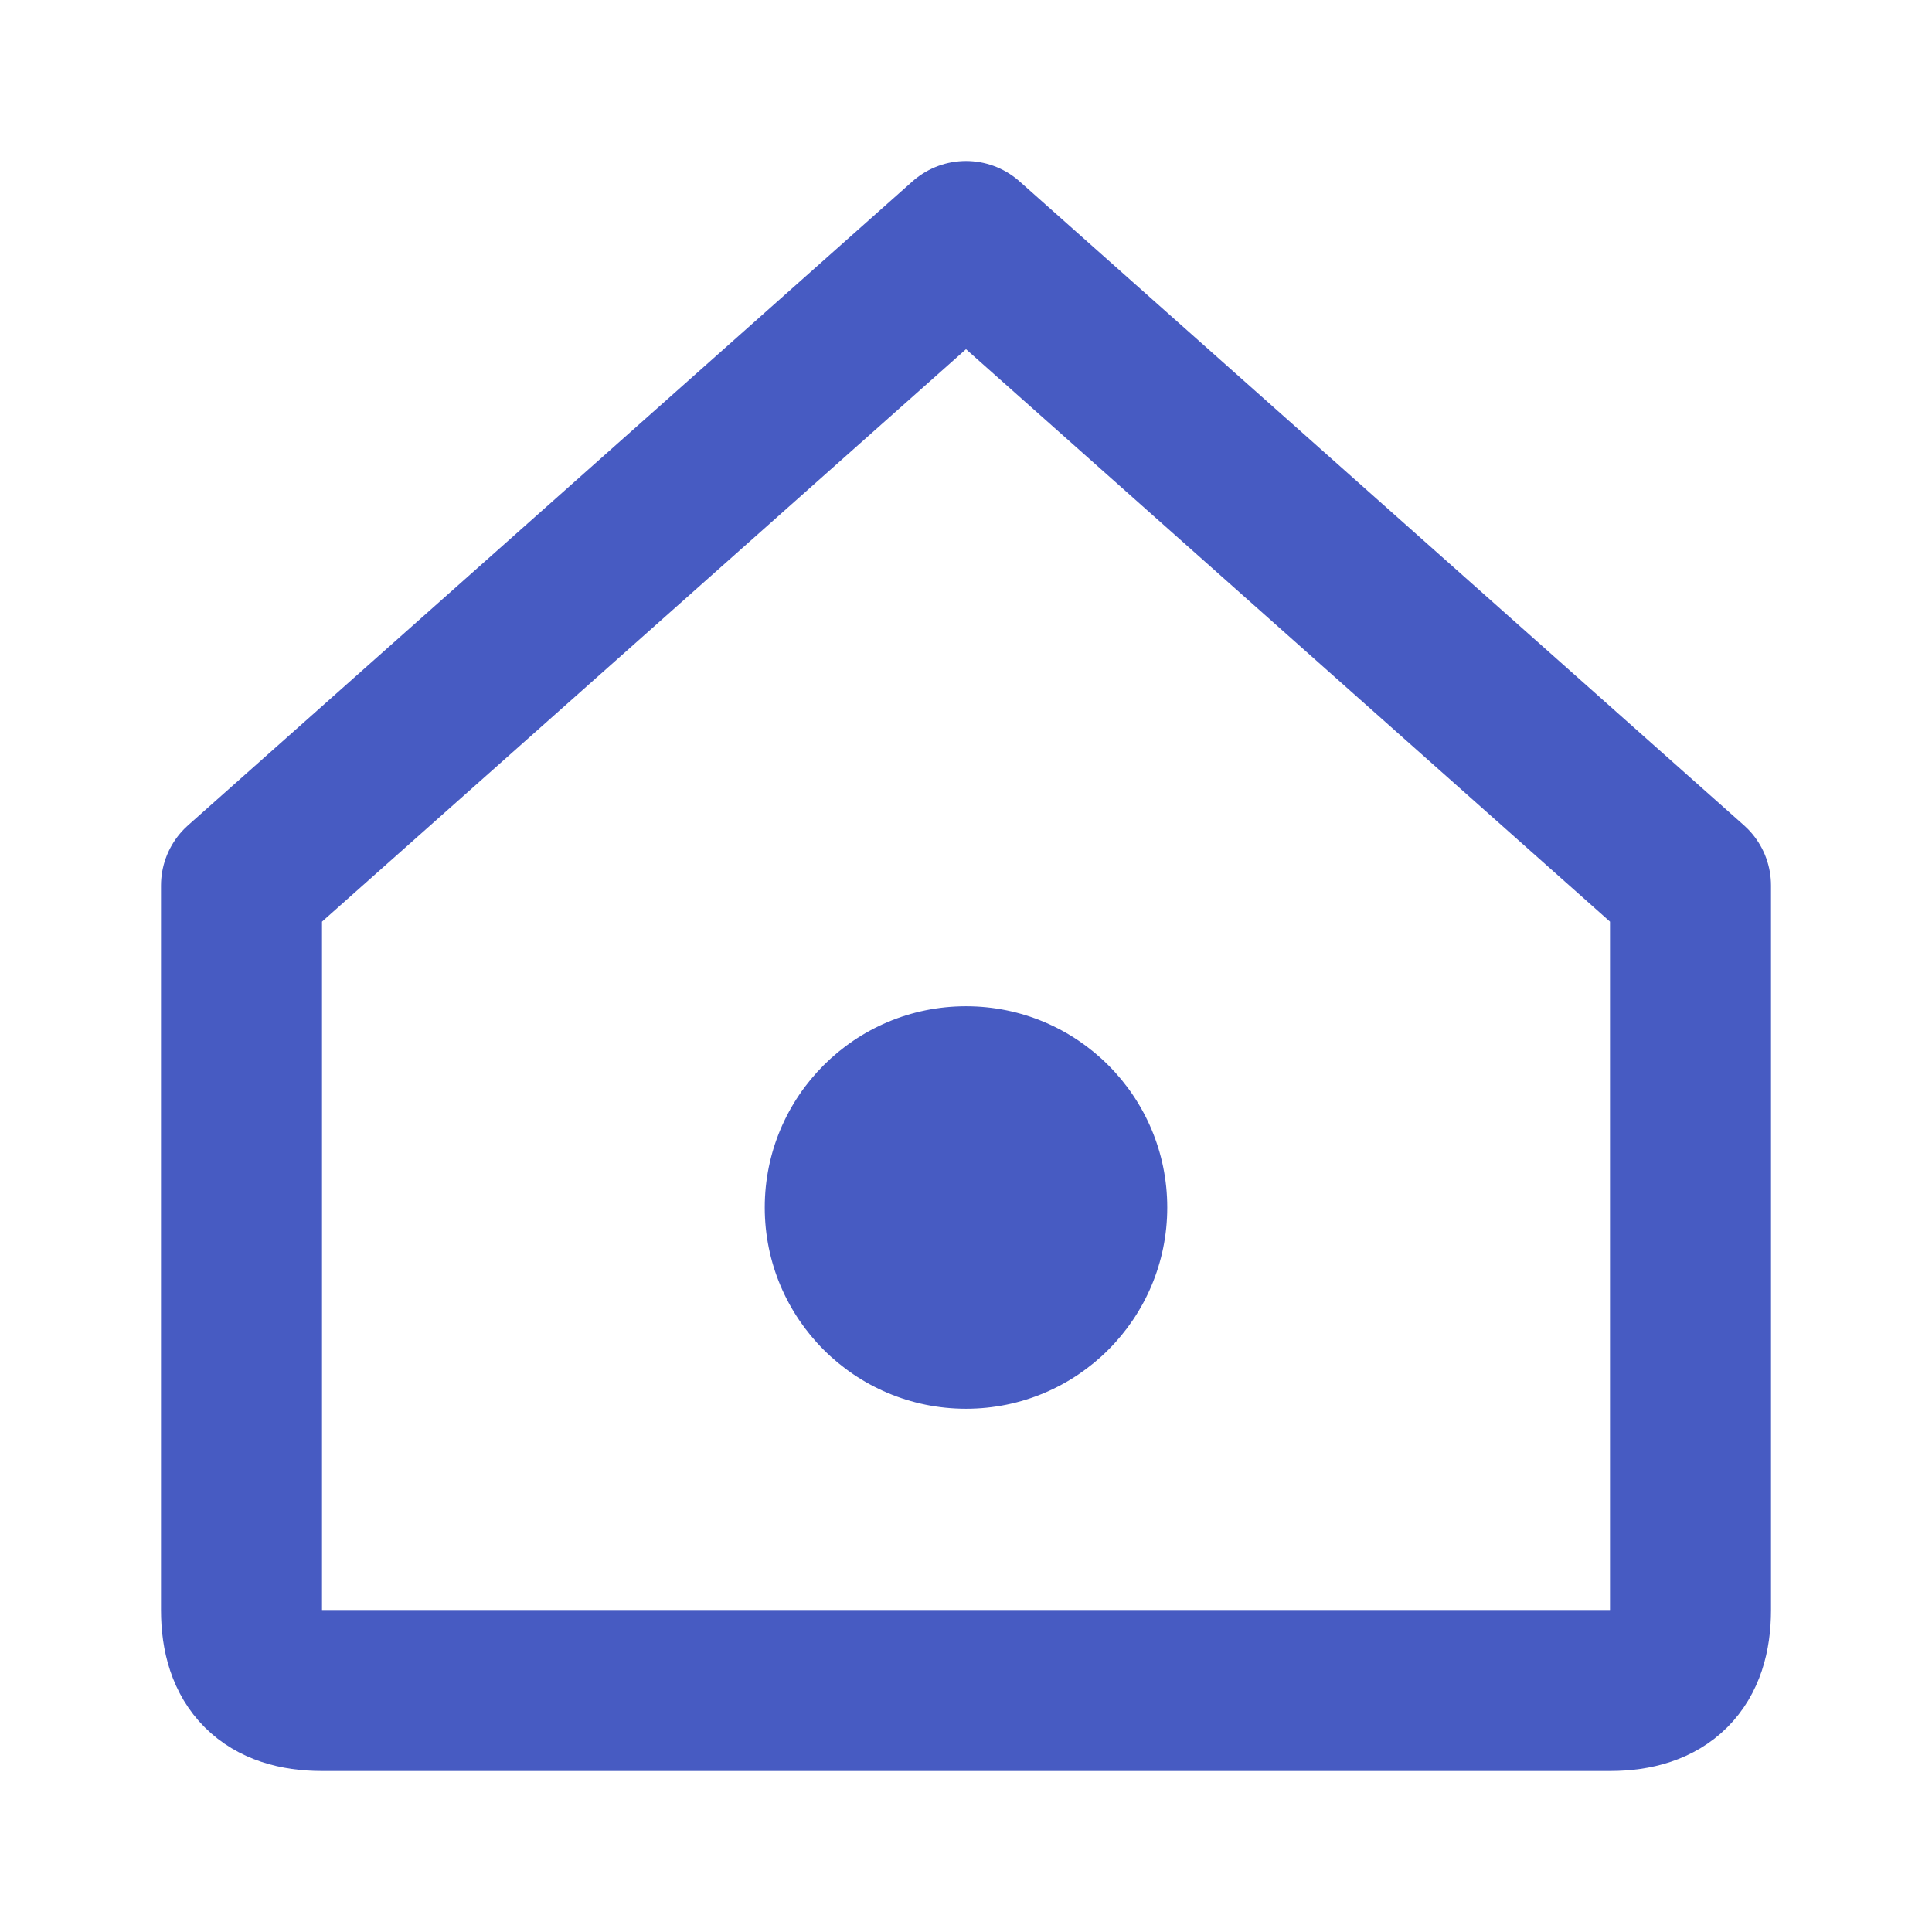
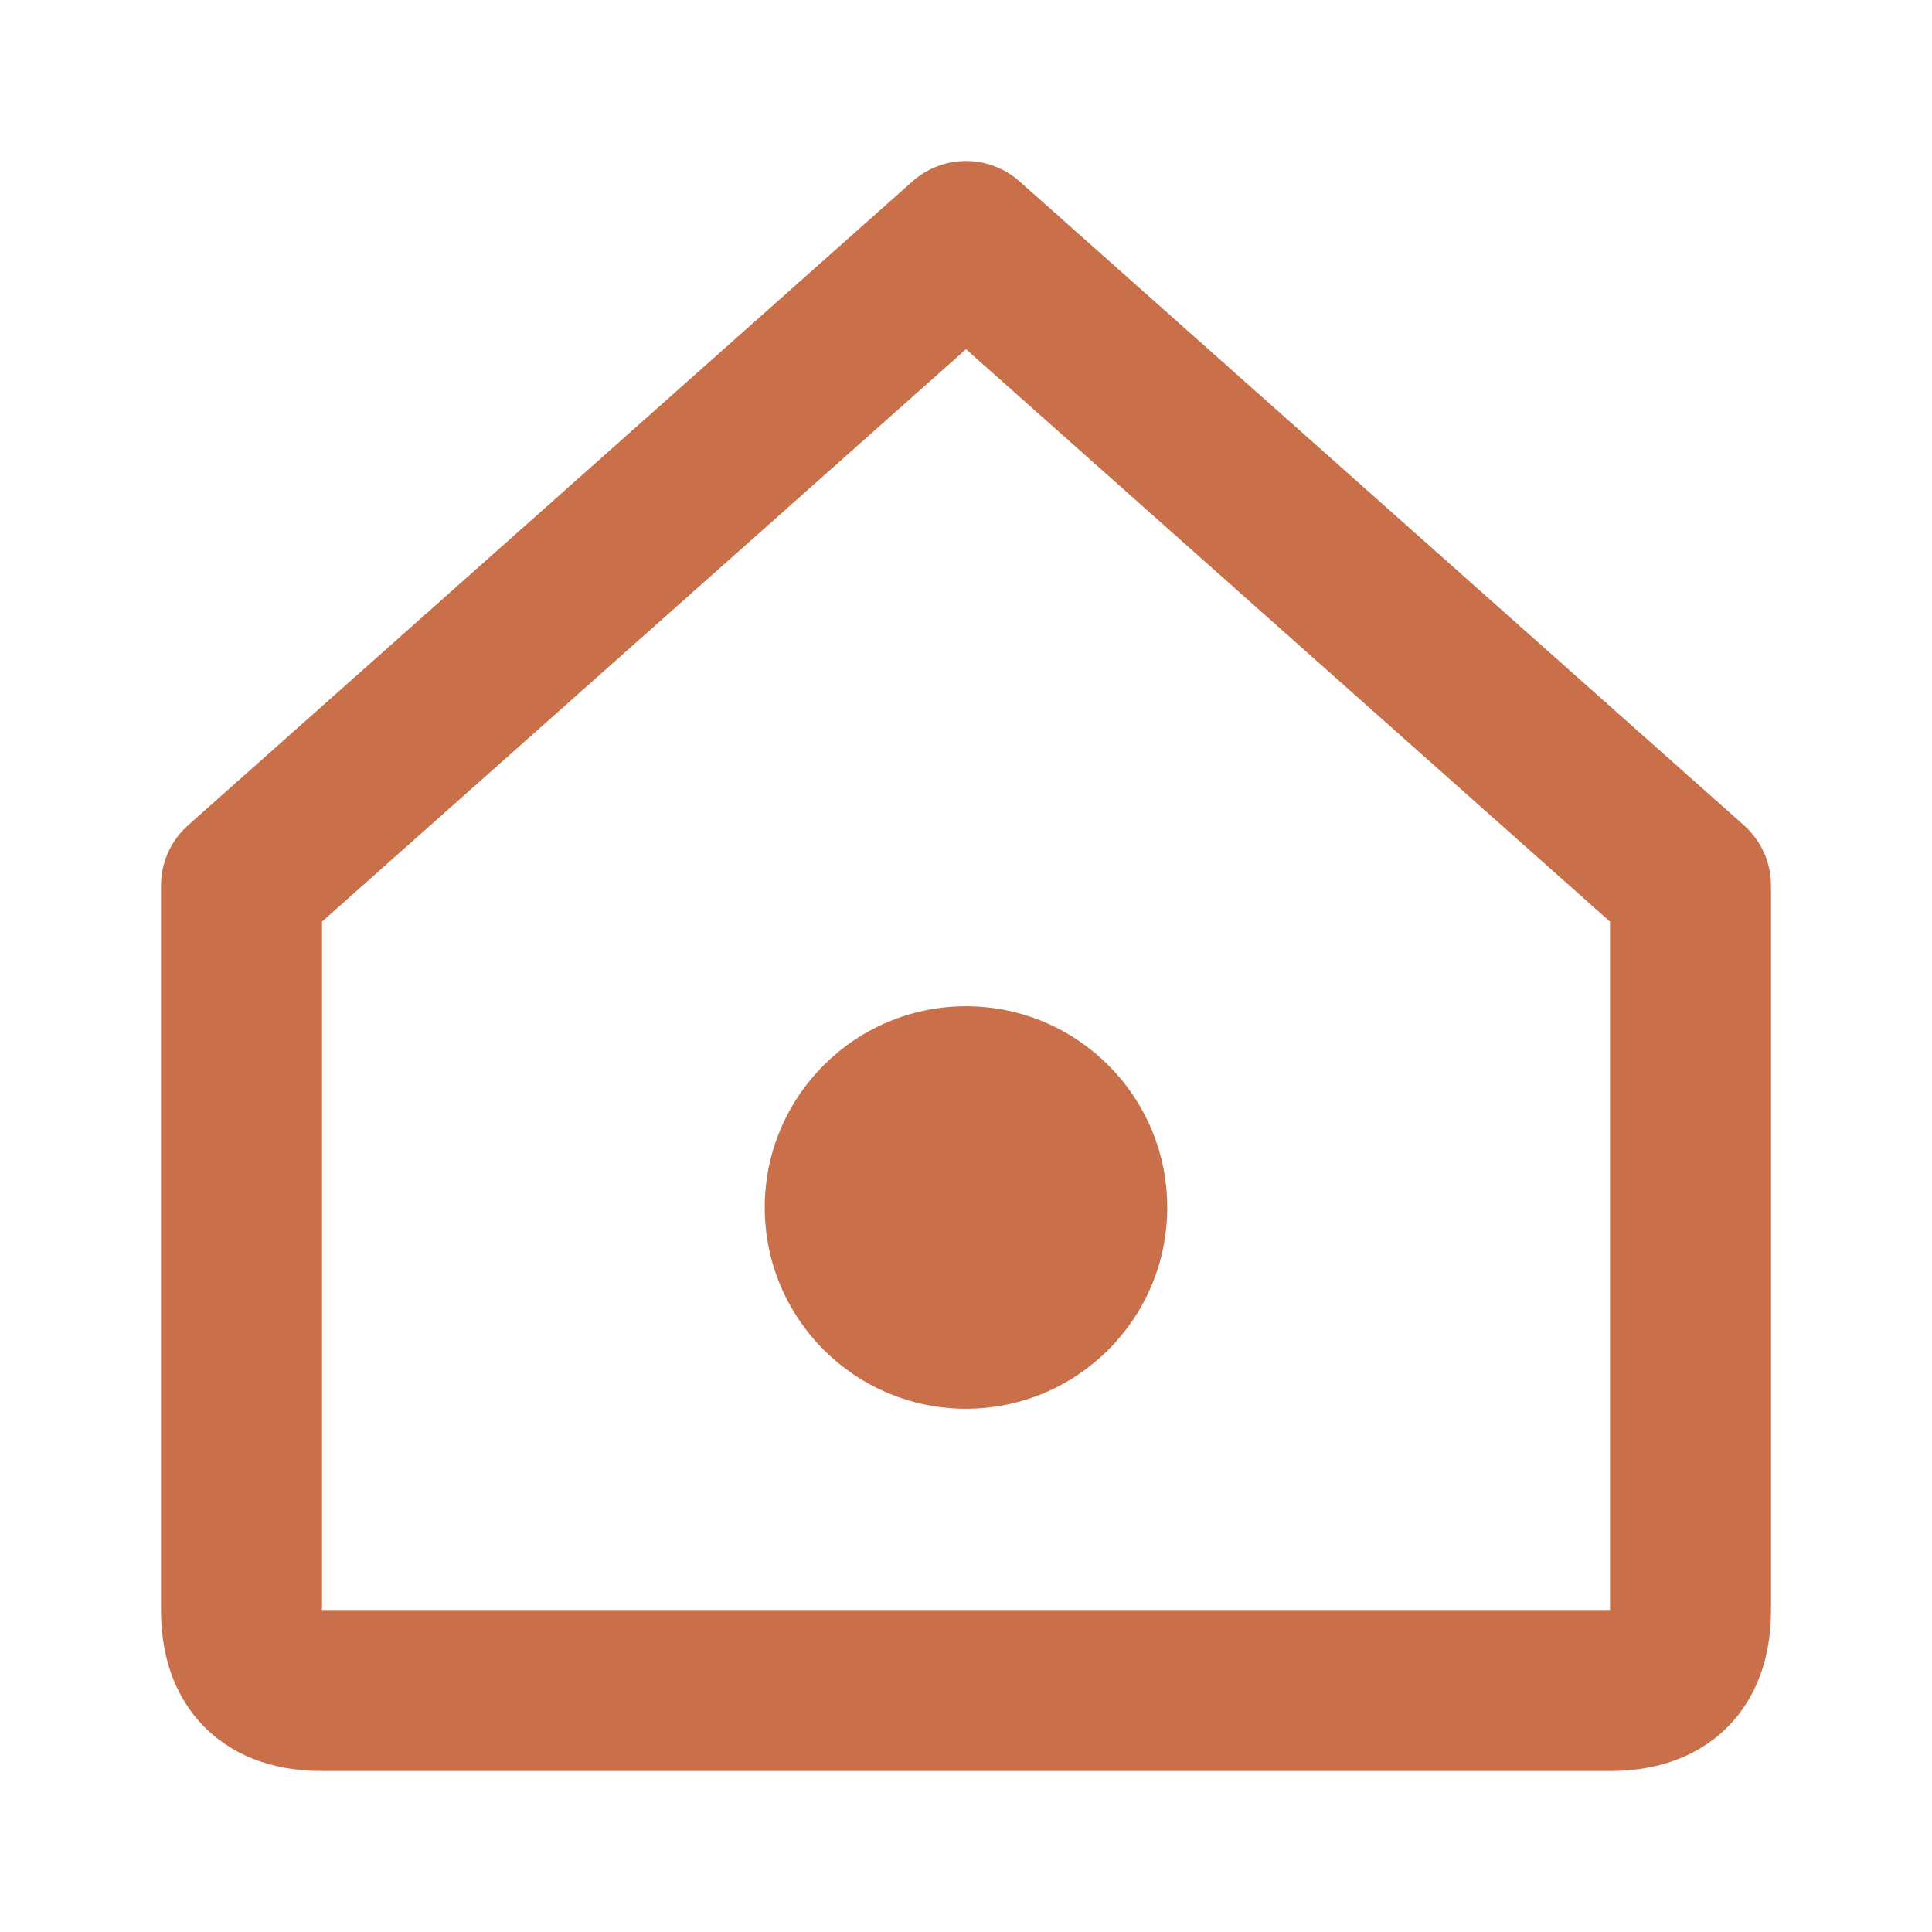
- <svg xmlns="http://www.w3.org/2000/svg" viewBox="0 0 24 24" fill="none" stroke="#475bc2" stroke-width="2" stroke-linecap="round" stroke-linejoin="round">
+ <svg xmlns="http://www.w3.org/2000/svg" viewBox="0 0 24 24" fill="none" stroke="#C96F4A" stroke-width="2" stroke-linecap="round" stroke-linejoin="round">
  <path d="M3 11 L12 3 L21 11 L21 20 Q21 21 20 21 L4 21 Q3 21 3 20 Z" />
-   <circle cx="12" cy="15" r="2.5" fill="#475bc2" stroke="none" />
+   <circle cx="12" cy="15" r="2.5" fill="#C96F4A" stroke="none" />
</svg>
